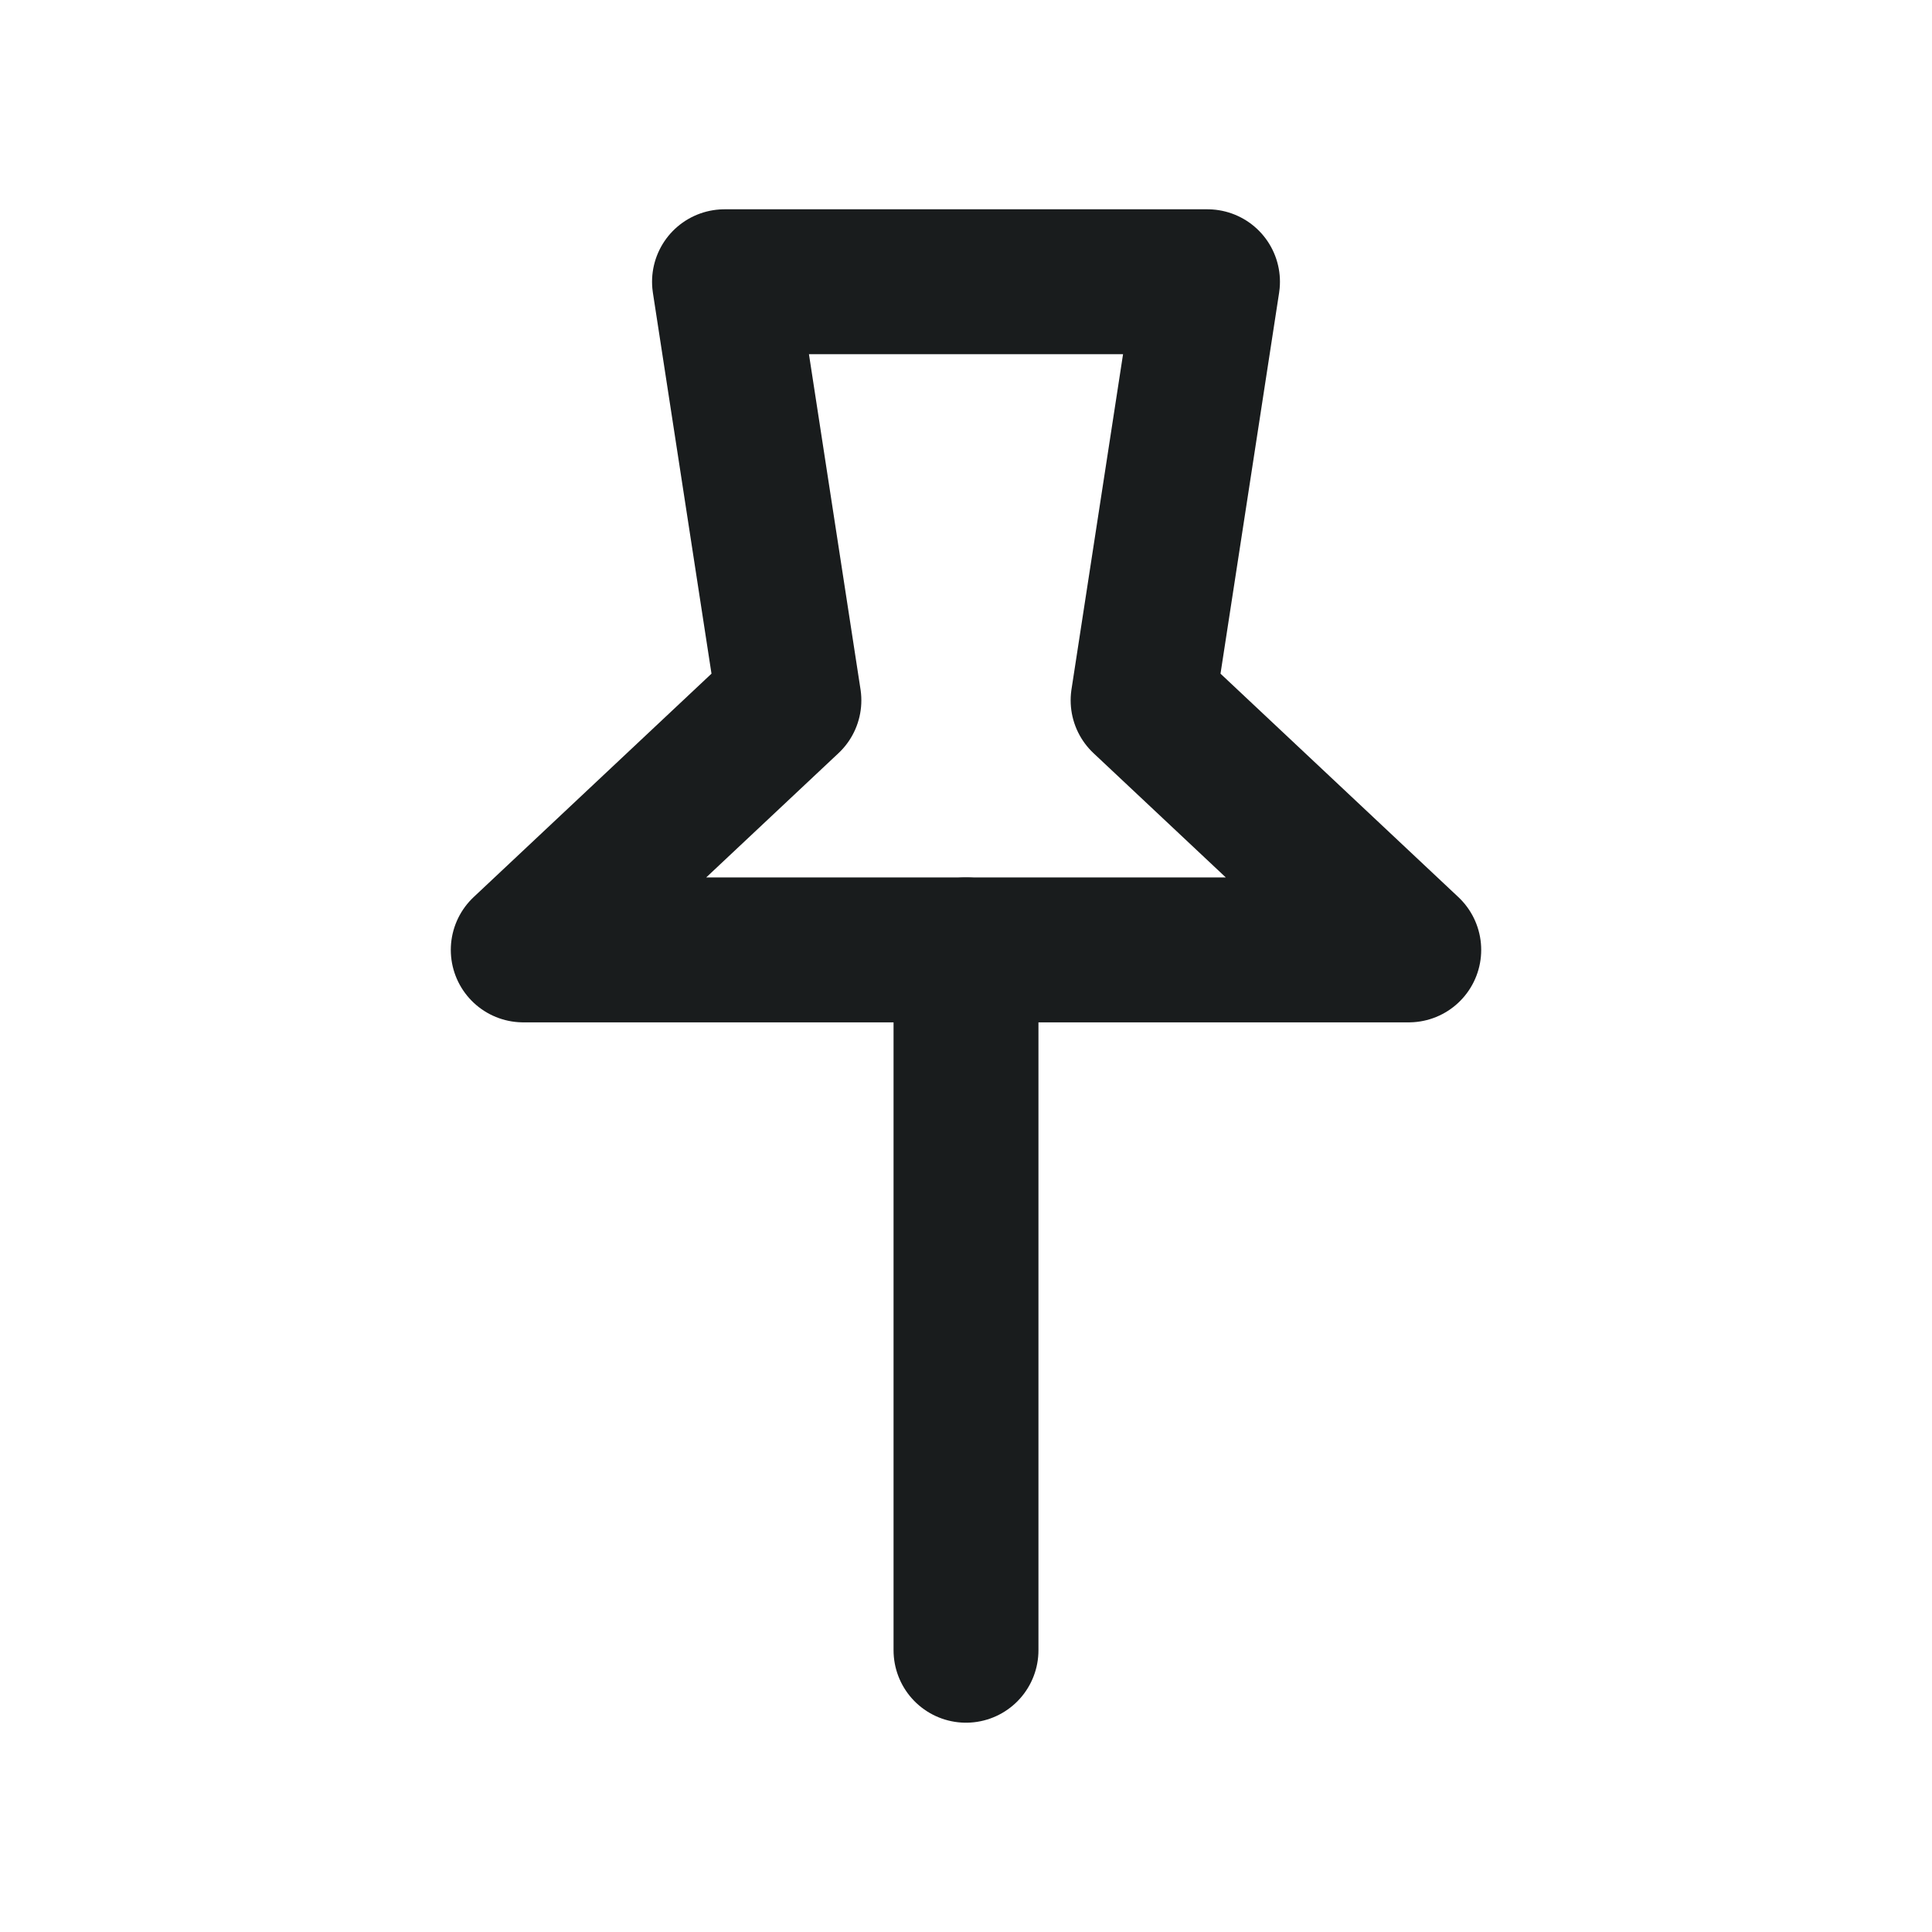
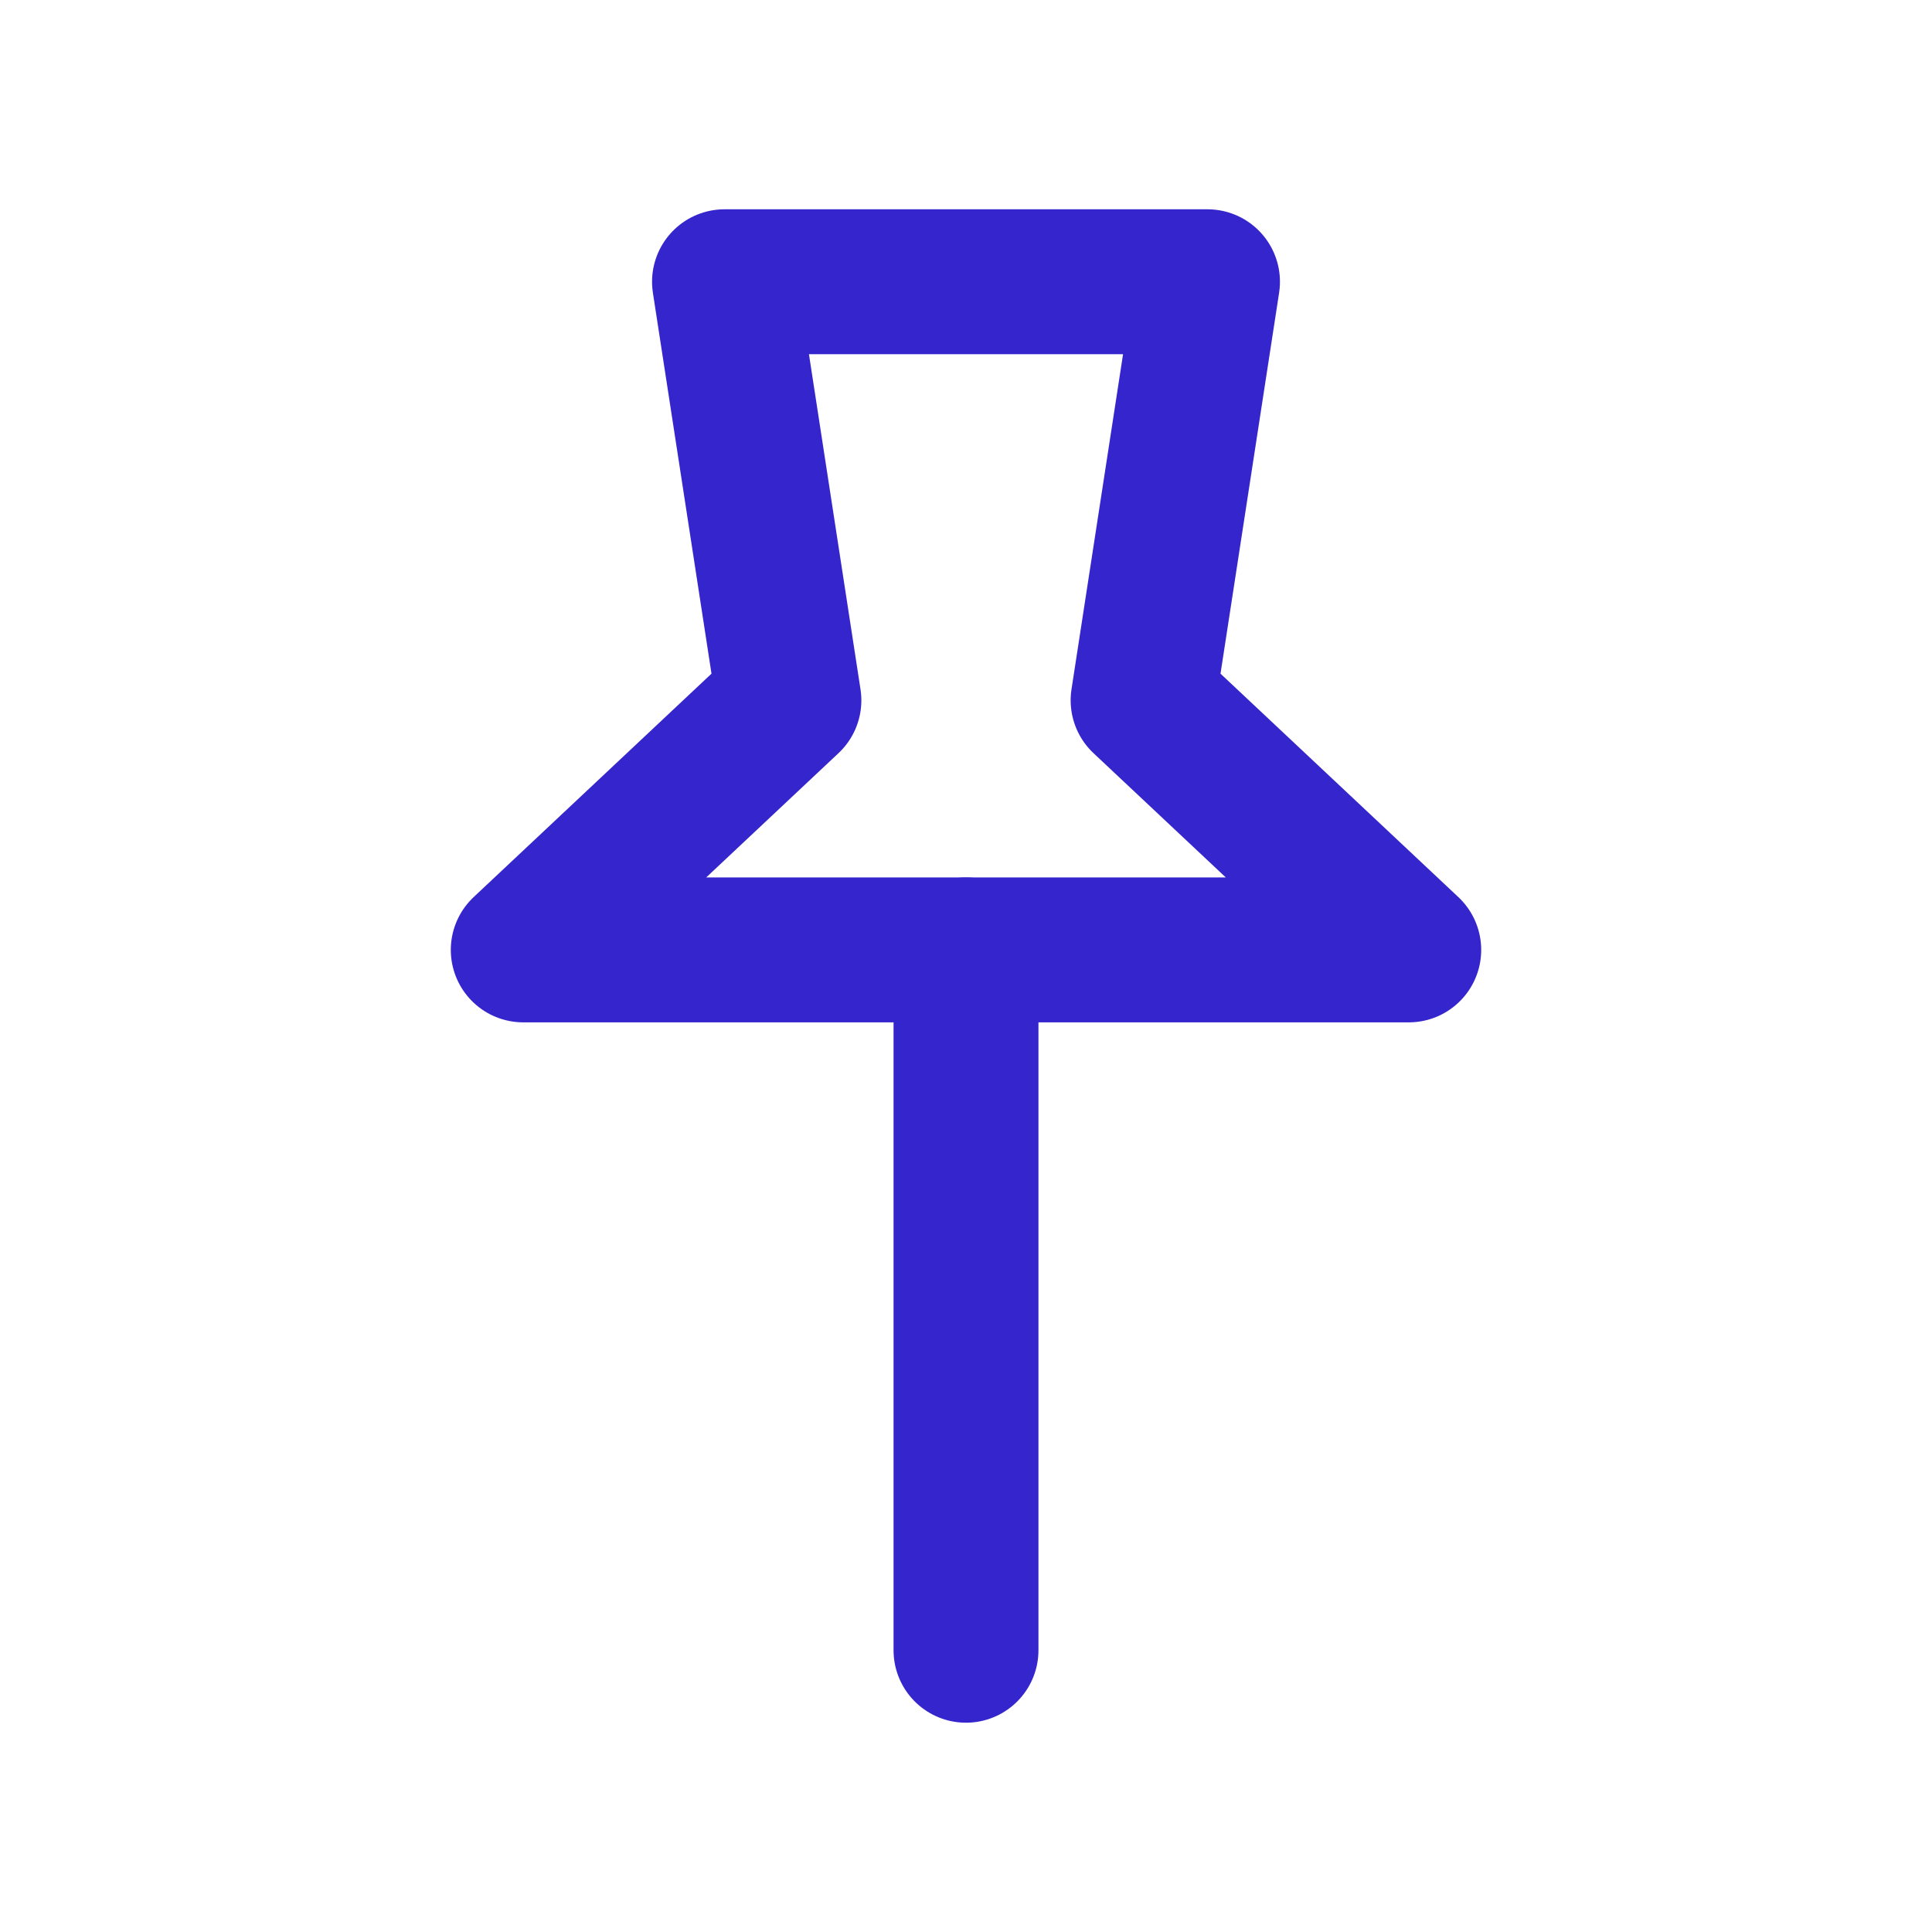
- <svg xmlns="http://www.w3.org/2000/svg" width="24" height="24" viewBox="0 0 24 24" fill="none" stroke="#191C1D" stroke-width="1.8" stroke-linecap="round" stroke-linejoin="round">
+ <svg xmlns="http://www.w3.org/2000/svg" width="24" height="24" viewBox="0 0 24 24" fill="none" stroke="#3525CD" stroke-width="1.8" stroke-linecap="round" stroke-linejoin="round">
  <path d="M9 3.5h6l-.8 5.2 3.3 3.1H6.5l3.3-3.1z" />
  <path d="M12 11.8V20.5" />
</svg>
